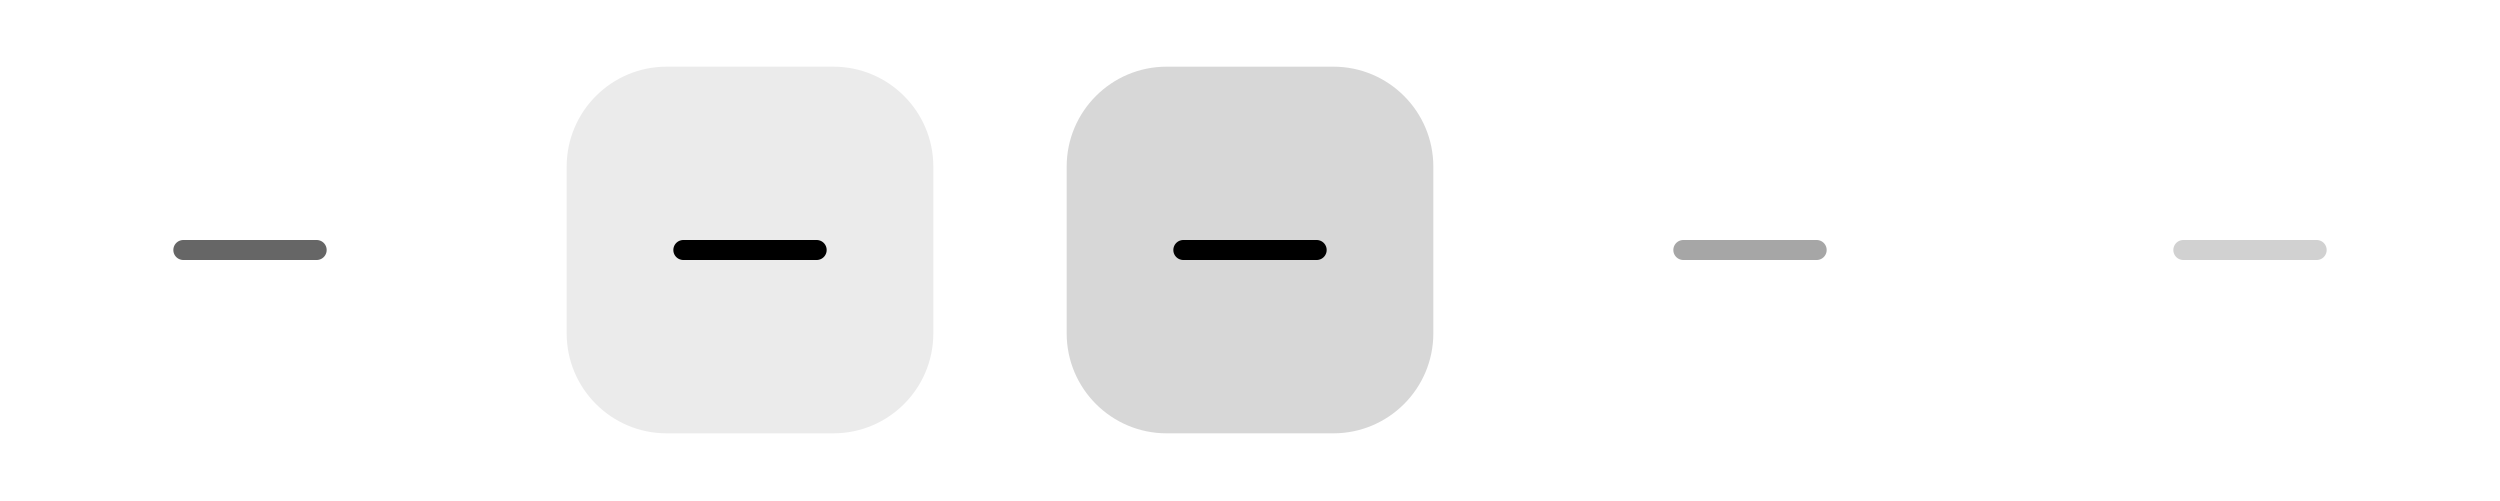
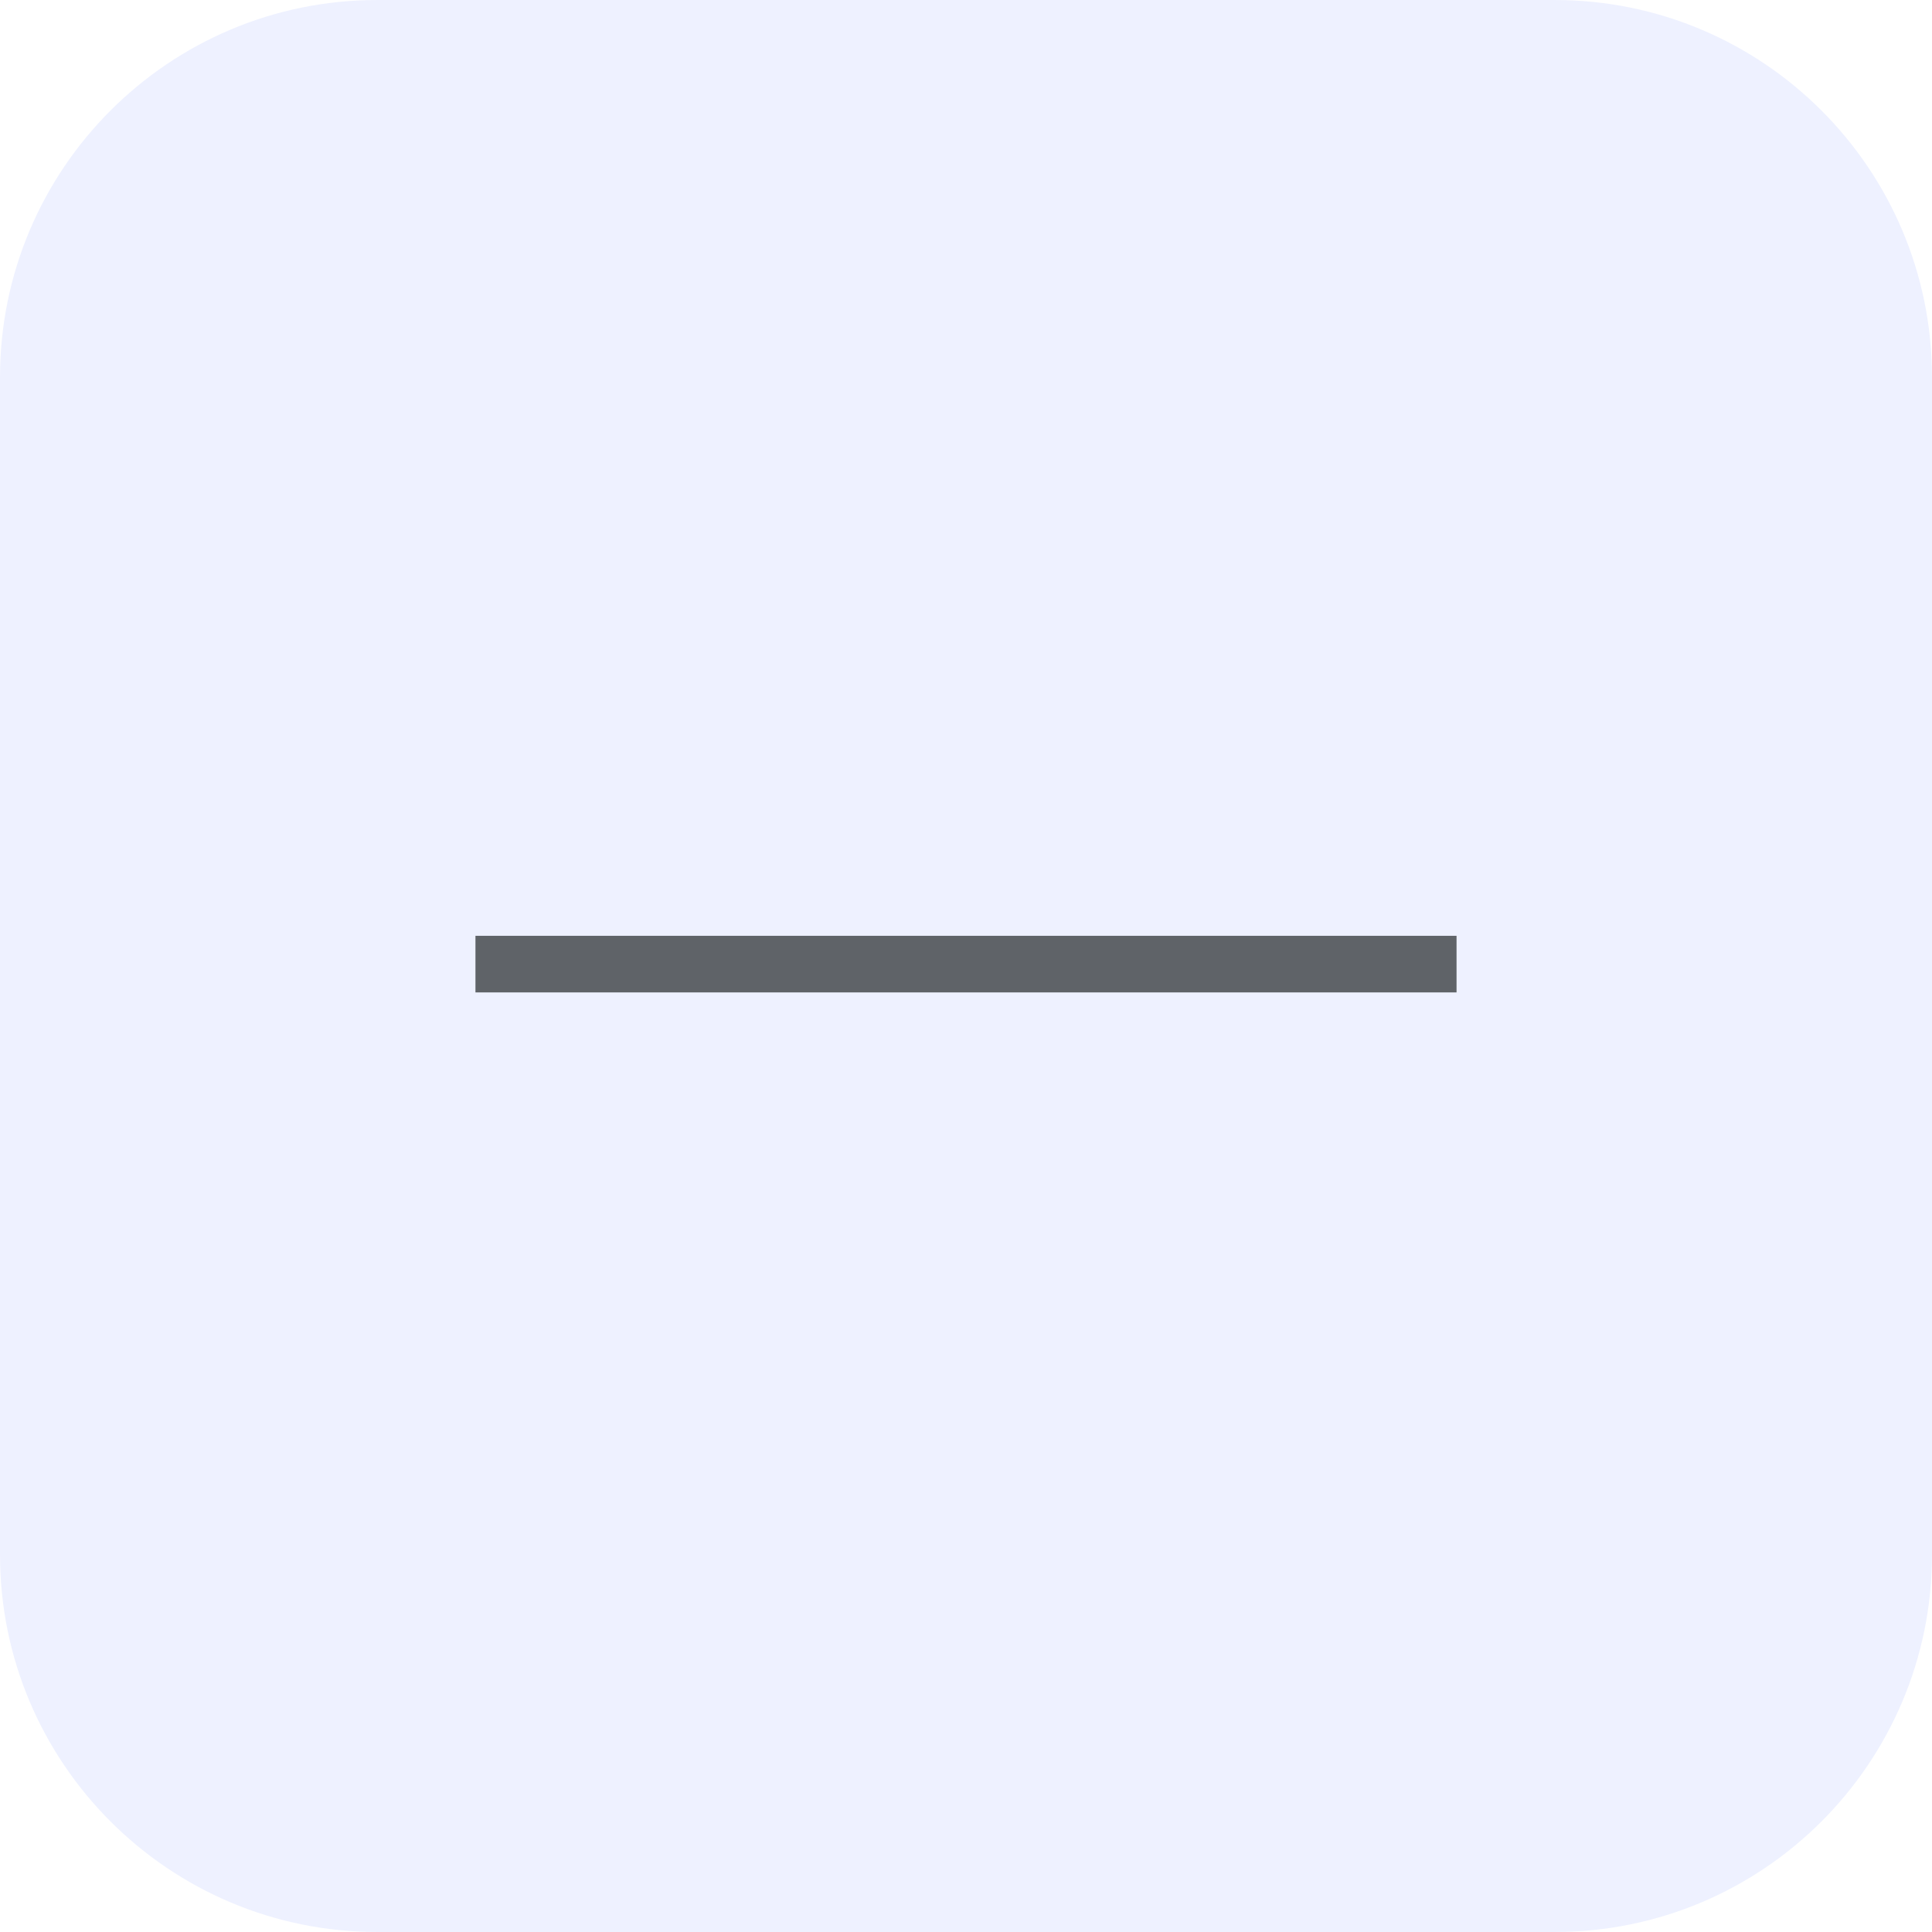
- <svg xmlns="http://www.w3.org/2000/svg" width="150" height="30" viewBox="0 0 150 30">
-   <g id="active-center">
-     <g transform="translate(15,15)" stroke="#000000" stroke-width="1.2" stroke-linecap="round" fill="none" opacity="0.6">
-       <path d="M -4 0 L 4 0" />
-     </g>
-   </g>
-   <g id="hover-center">
-     <rect x="34" y="4" width="22" height="22" rx="6" ry="6" fill="rgba(0,0,0,0.08)" />
-     <g transform="translate(45,15)" stroke="#000000" stroke-width="1.2" stroke-linecap="round" fill="none" opacity="1.0">
-       <path d="M -4 0 L 4 0" />
-     </g>
-   </g>
-   <g id="pressed-center">
-     <rect x="64" y="4" width="22" height="22" rx="6" ry="6" fill="rgba(0,0,0,0.16)" />
-     <g transform="translate(75,15)" stroke="#000000" stroke-width="1.2" stroke-linecap="round" fill="none" opacity="1.0">
-       <path d="M -4 0 L 4 0" />
-     </g>
-   </g>
-   <g id="inactive-center">
-     <g transform="translate(105,15)" stroke="#000000" stroke-width="1.2" stroke-linecap="round" fill="none" opacity="0.35">
-       <g transform="scale(1)">
-         <path d="M -4 0 L 4 0" />
-       </g>
-     </g>
-   </g>
-   <g id="deactivated-center">
-     <g transform="translate(135,15)" stroke="#000000" stroke-width="1.2" stroke-linecap="round" fill="none" opacity="0.18">
-       <path d="M -4 0 L 4 0" />
-     </g>
-   </g>
+ <svg xmlns="http://www.w3.org/2000/svg" width="512" height="512" viewBox="0 0 512 512" fill="none">
+   <rect width="512" height="512" rx="100" fill="#EEF1FF" />
+   <rect x="126" y="248" width="260" height="15" fill="#5F6368" />
</svg>
